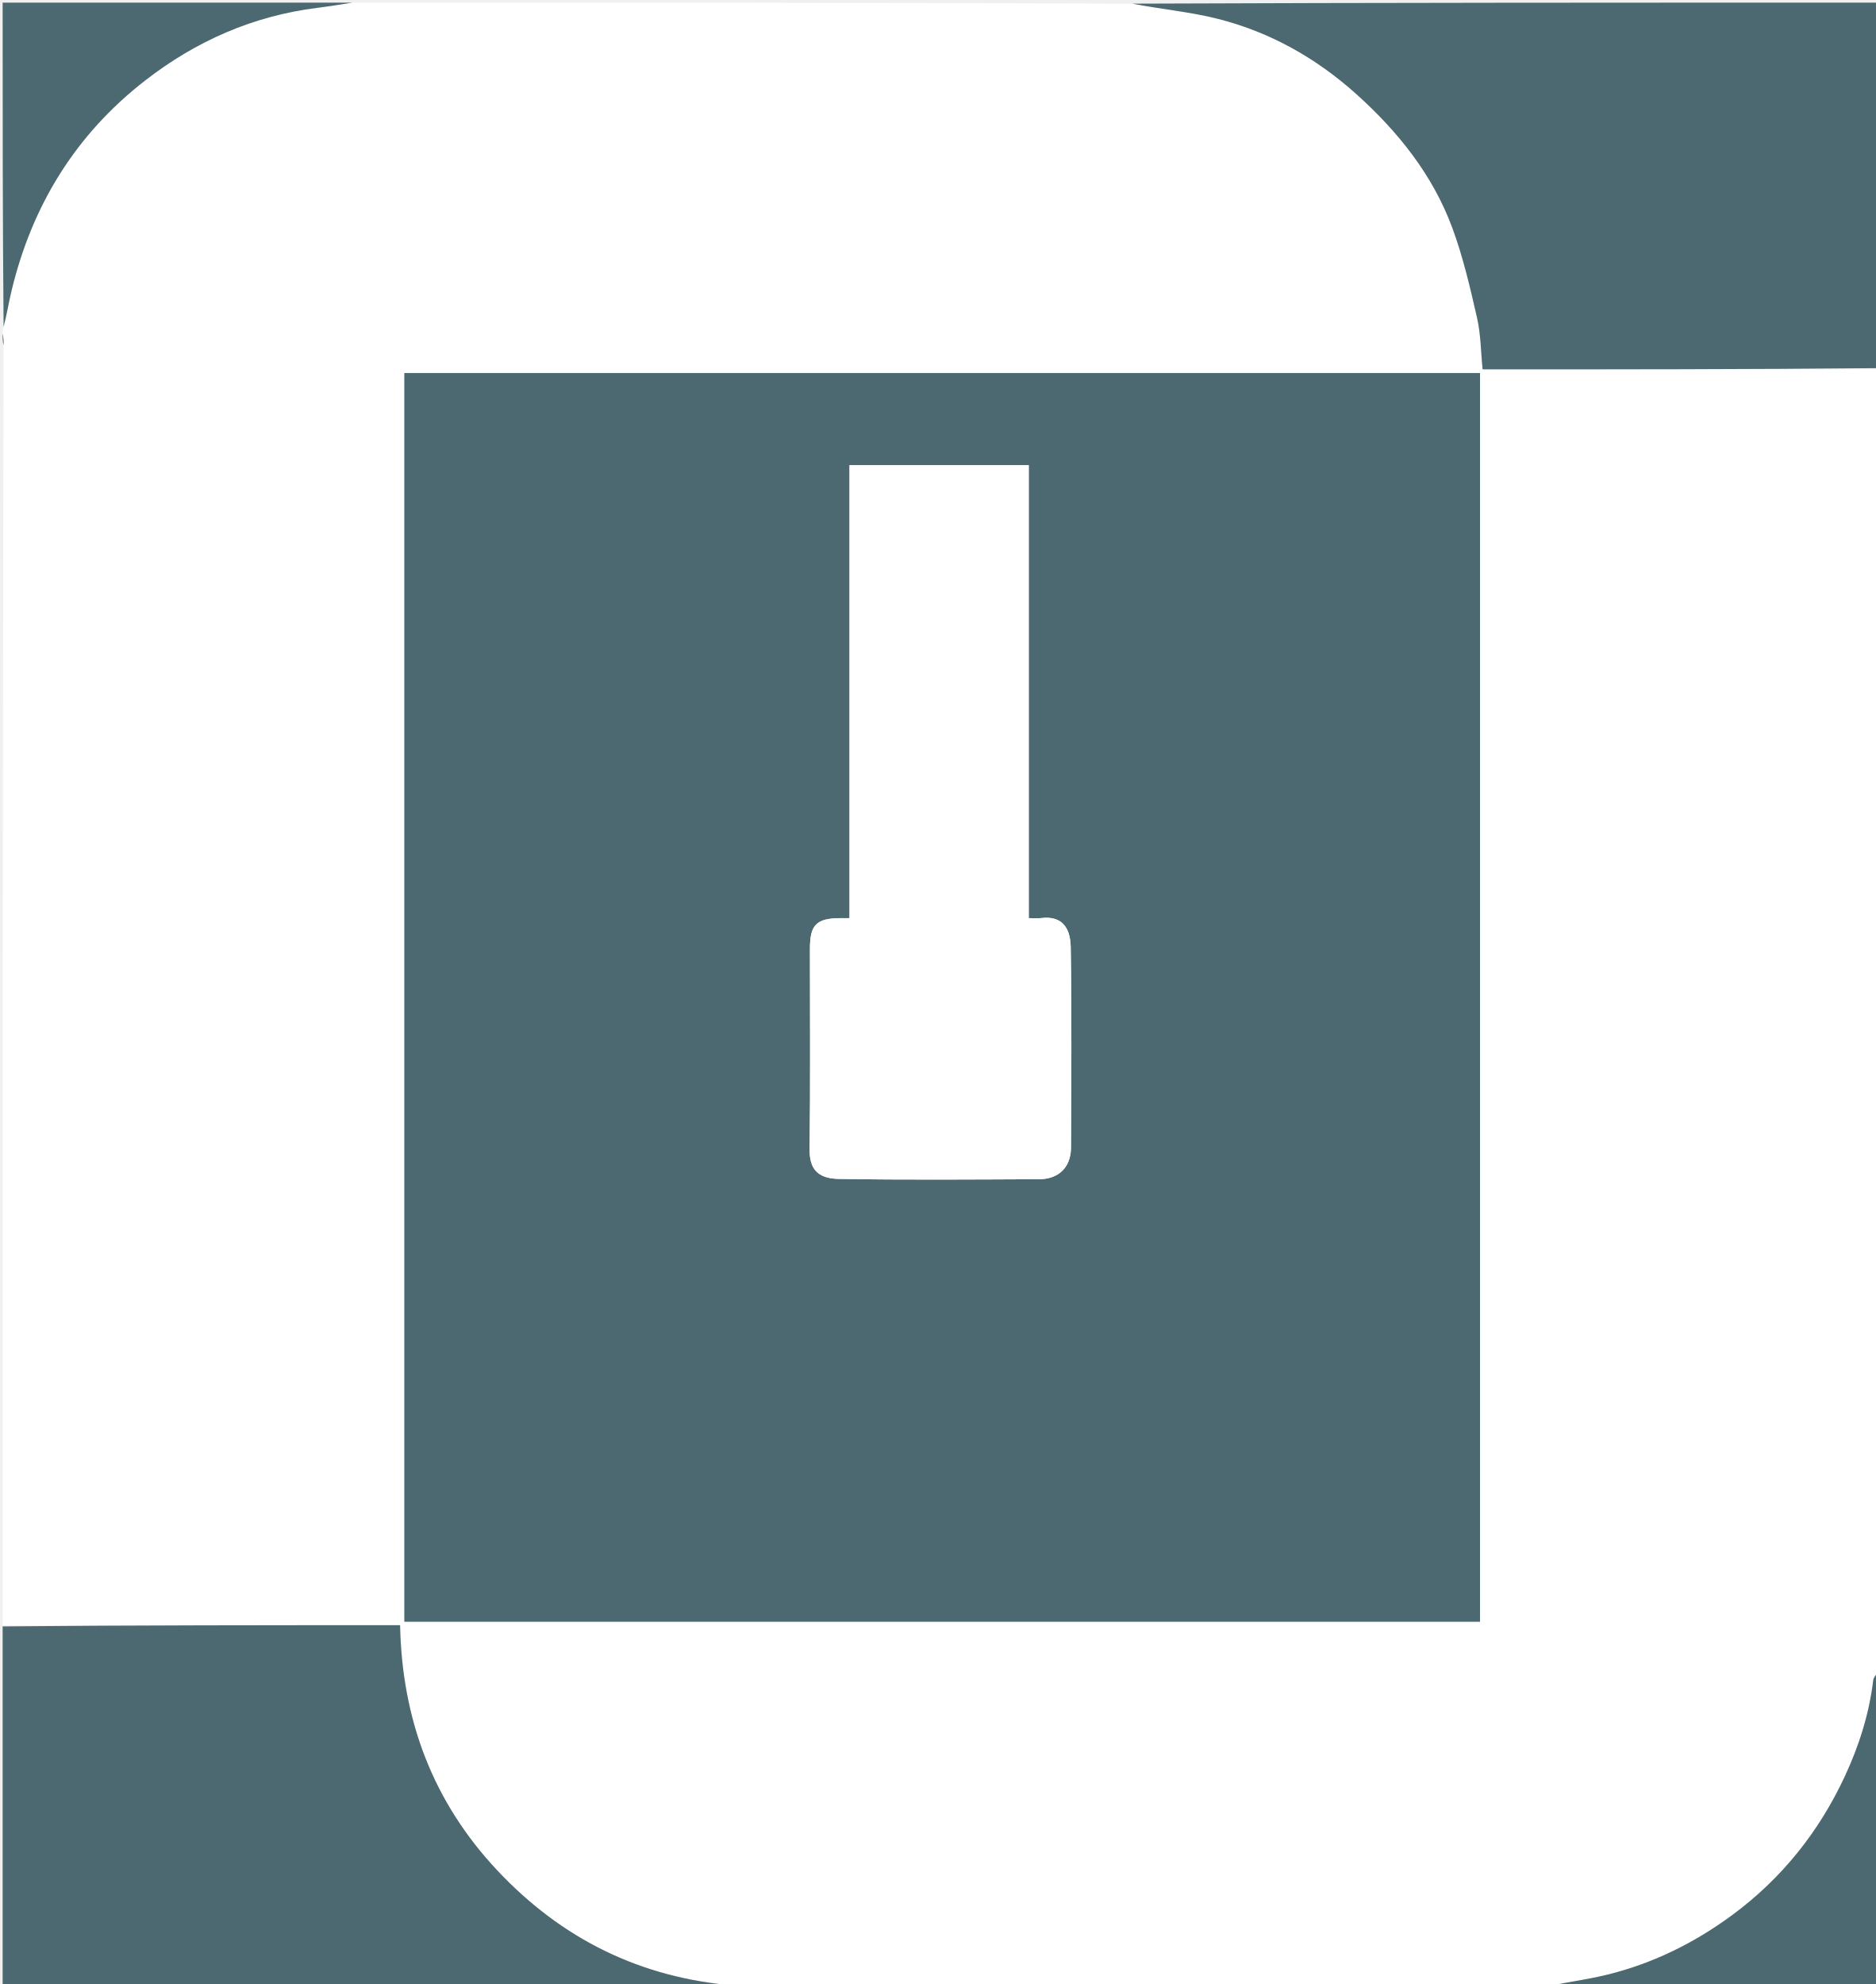
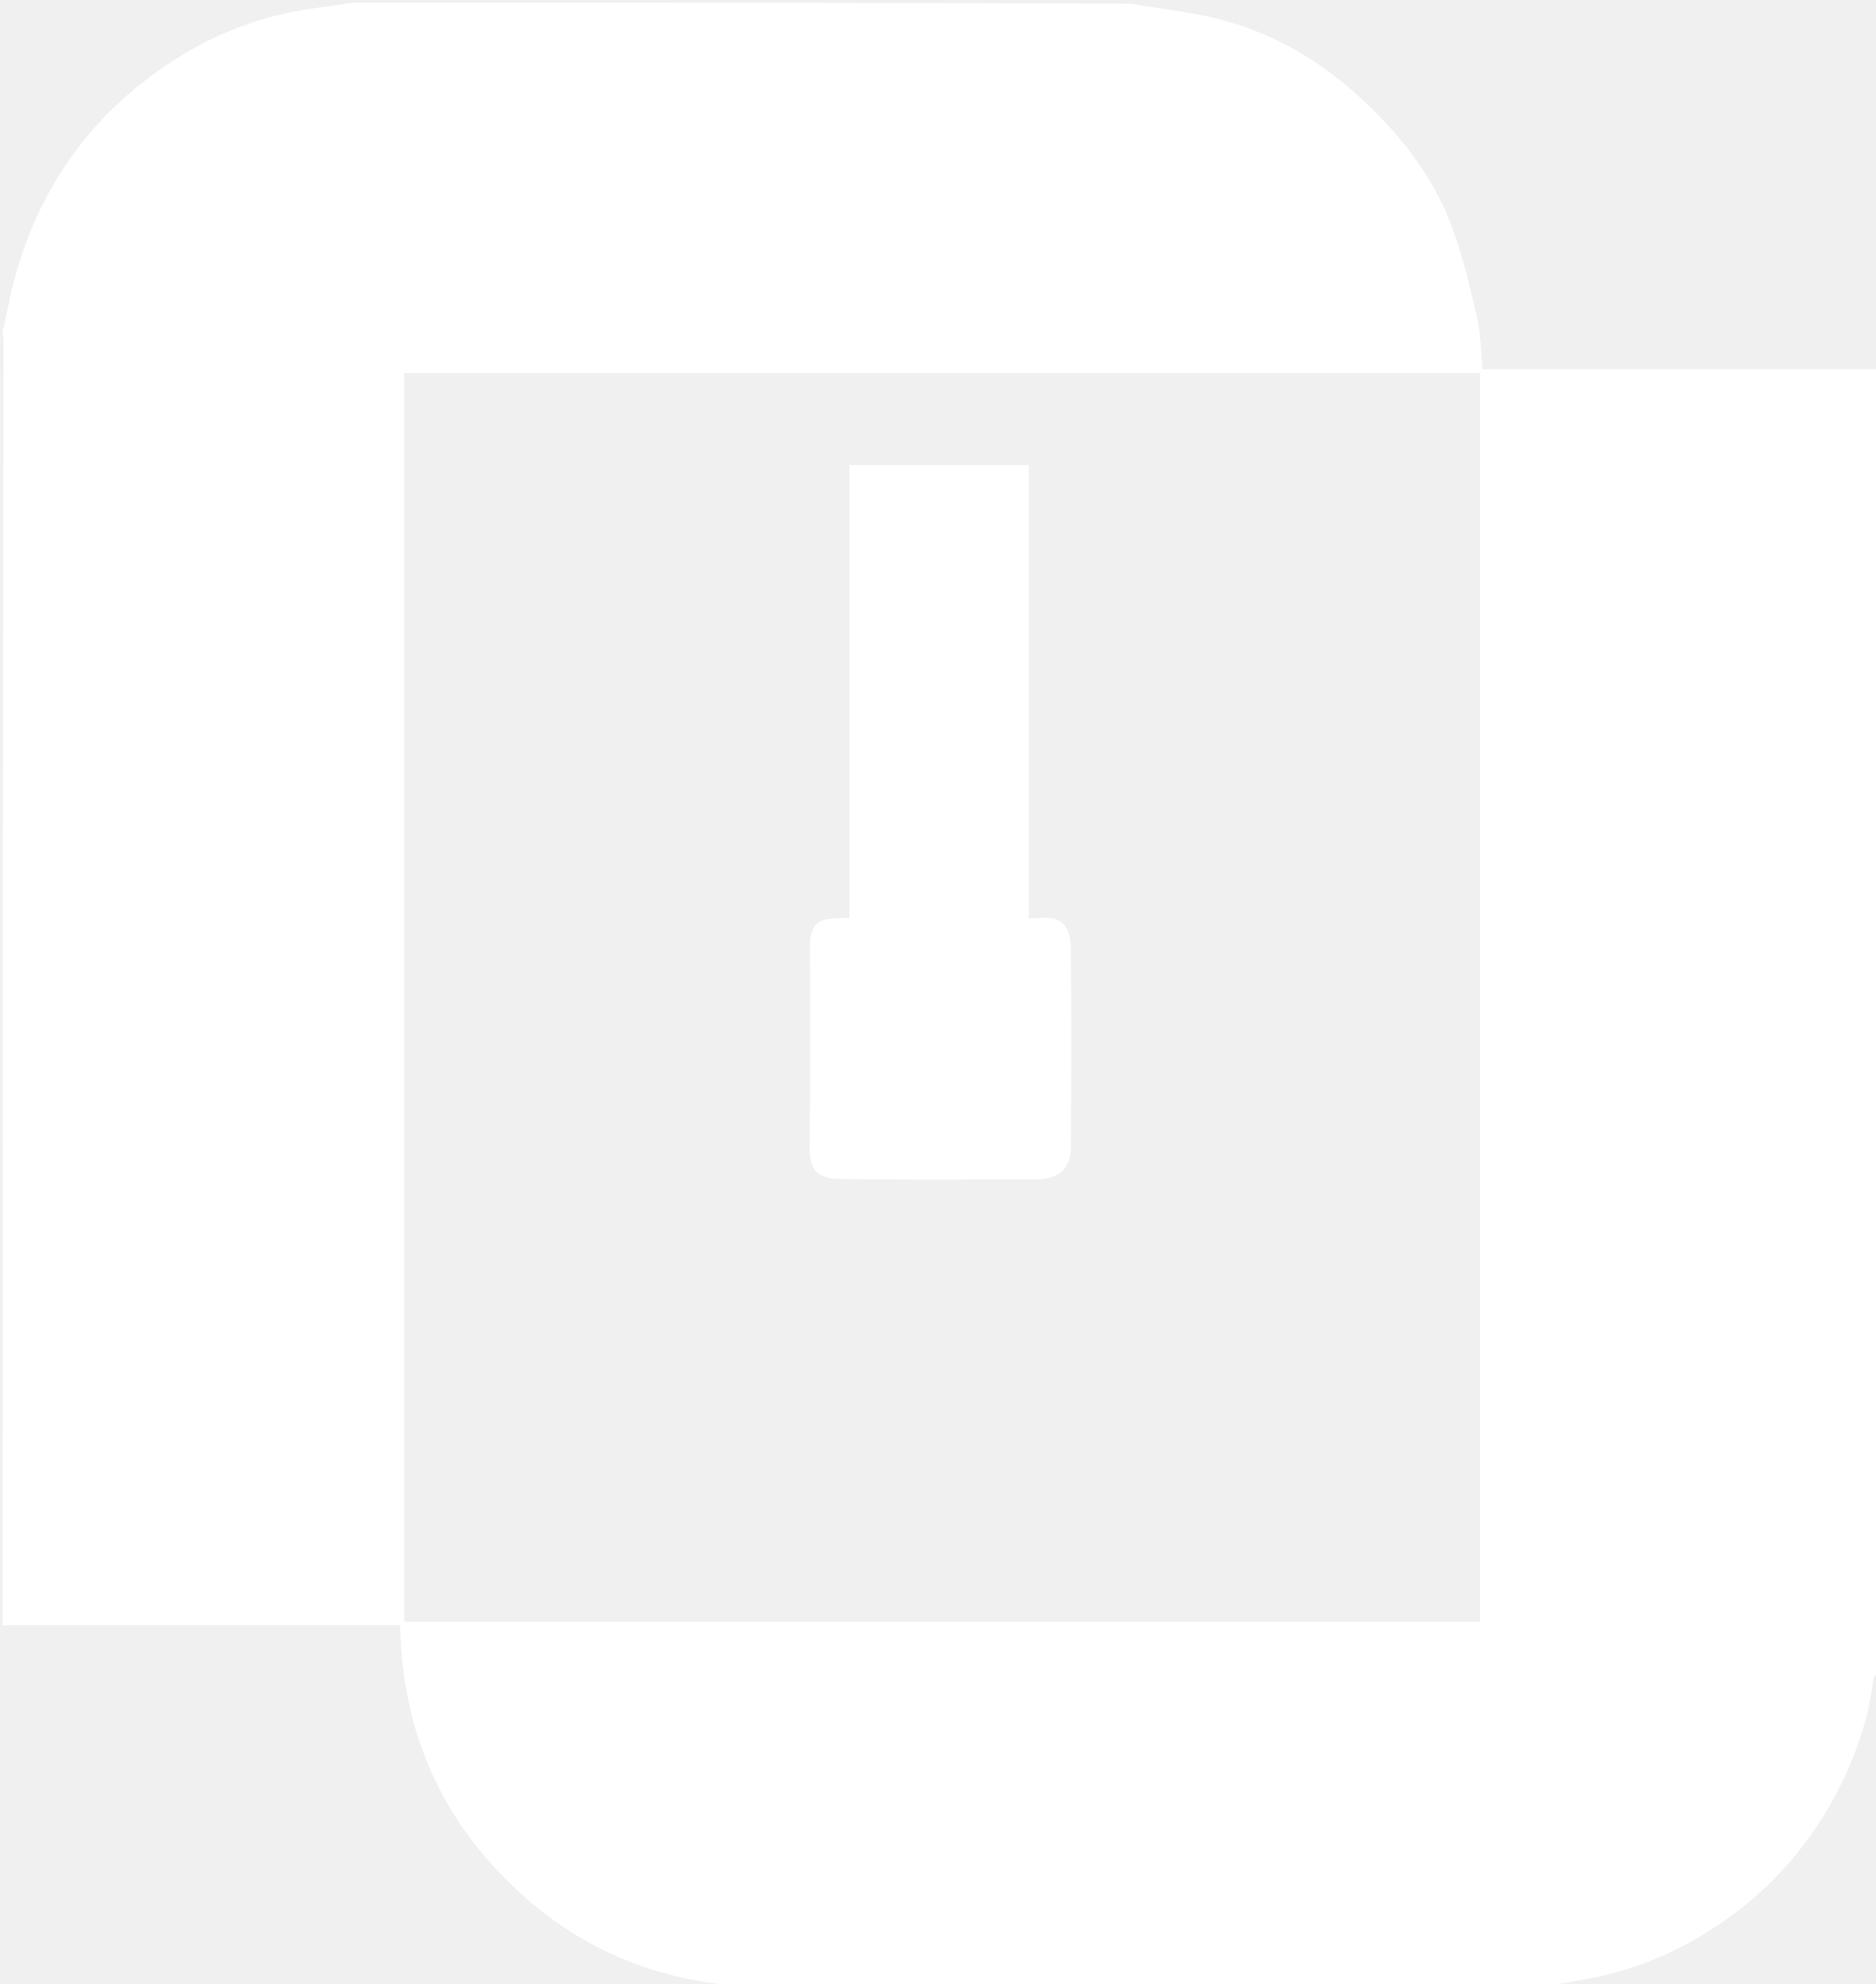
<svg xmlns="http://www.w3.org/2000/svg" version="1.1" id="Layer_1" x="0px" y="0px" width="100%" viewBox="0 0 711 752" enable-background="new 0 0 711 752" xml:space="preserve">
  <path fill="#FFFFFF" opacity="1" stroke="none" d=" M712,631   C712,631.75 712,632.5 711.629,633.757   C710.841,635.112 710.155,635.929 710.049,636.815   C708.525,649.525 704.704,661.589 699.352,673.124   C689.518,694.322 675.292,712.104 656.445,725.977   C640.126,737.988 622.083,746.312 602.045,749.999   C596.372,751.043 590.682,752.002 585,753   C483.31,753 381.62,753 279.272,752.618   C242.826,749.793 212.938,734.947 188.51,708.962   C164.06,682.951 152.364,651.718 151.653,616   C101.222,616 51.111,616 1,616   C1,454.643 1,293.287 1.351,131.326   C1.467,129.147 1.234,127.574 1,126   C1,125.556 1,125.111 1.361,124.179   C2.588,119.234 3.289,114.736 4.346,110.323   C12.099,77.957 28.558,51.07 54.968,30.551   C74.254,15.566 95.877,6.036 120.225,2.976   C124.827,2.398 129.409,1.663 134,1   C232.023,1 330.047,1 428.732,1.384   C440.172,3.51 451.146,4.483 461.687,7.159   C481.42,12.168 498.864,21.99 514.016,35.585   C529.842,49.784 543.005,66.169 550.457,86.262   C554.552,97.303 557.23,108.92 559.862,120.434   C561.297,126.712 561.302,133.317 561.975,140   C612.392,140 662.196,140 712,140   C712,302.357 712,464.713 711.676,627.64   C711.568,629.14 711.784,630.07 712,631  M561,295.5   C561,244.079 561,192.659 561,141.388   C424.593,141.388 288.872,141.388 153.255,141.388   C153.255,299.378 153.255,456.98 153.255,614.701   C289.23,614.701 424.951,614.701 561,614.701   C561,508.435 561,402.467 561,295.5  z" />
-   <path fill="#4C6971" opacity="1" stroke="none" d=" M712,139.531   C662.196,140 612.392,140 561.975,140   C561.302,133.317 561.297,126.712 559.862,120.434   C557.23,108.92 554.552,97.303 550.457,86.262   C543.005,66.169 529.842,49.784 514.016,35.585   C498.864,21.99 481.42,12.168 461.687,7.159   C451.146,4.483 440.172,3.51 429.197,1.384   C523.235,1 617.471,1 712,1   C712,47.02 712,93.042 712,139.531  z" />
-   <path fill="#4C6971" opacity="1" stroke="none" d=" M1,616.469   C51.111,616 101.222,616 151.653,616   C152.364,651.718 164.06,682.951 188.51,708.962   C212.938,734.947 242.826,749.793 278.807,752.618   C186.431,753 93.862,753 1,753   C1,707.646 1,662.292 1,616.469  z" />
-   <path fill="#4C6971" opacity="1" stroke="none" d=" M133.531,1   C129.409,1.663 124.827,2.398 120.225,2.976   C95.877,6.036 74.254,15.566 54.968,30.551   C28.558,51.07 12.099,77.957 4.346,110.323   C3.289,114.736 2.588,119.234 1.361,123.846   C1,83.07 1,42.14 1,1   C45.021,1 89.042,1 133.531,1  z" />
-   <path fill="#4C6971" opacity="1" stroke="none" d=" M585.469,753   C590.682,752.002 596.372,751.043 602.045,749.999   C622.083,746.312 640.126,737.988 656.445,725.977   C675.292,712.104 689.518,694.322 699.352,673.124   C704.704,661.589 708.525,649.525 710.049,636.815   C710.155,635.929 710.841,635.112 711.629,634.132   C712,673.596 712,713.192 712,753   C669.979,753 627.958,753 585.469,753  z" />
-   <path fill="#4C6971" opacity="1" stroke="none" d=" M1,126.417   C1.234,127.574 1.467,129.147 1.351,130.861   C1,129.611 1,128.222 1,126.417  z" />
-   <path fill="#4C6971" opacity="1" stroke="none" d=" M712,630.625   C711.784,630.07 711.568,629.14 711.676,628.105   C712,628.75 712,629.5 712,630.625  z" />
-   <path fill="#4C6971" opacity="1" stroke="none" d=" M561,296   C561,402.467 561,508.435 561,614.701   C424.951,614.701 289.23,614.701 153.255,614.701   C153.255,456.98 153.255,299.378 153.255,141.388   C288.872,141.388 424.593,141.388 561,141.388   C561,192.659 561,244.079 561,296  M322,207.5   C322,254.242 322,300.985 322,348   C320.409,348 319.431,347.991 318.453,348.001   C309.387,348.097 307,350.531 307,359.677   C307,384.995 307.182,410.316 306.885,435.631   C306.8,442.869 309.726,446.708 317.957,446.845   C343.268,447.269 368.592,447.063 393.91,446.96   C401.312,446.93 405.92,442.398 405.954,435.025   C406.072,409.707 406.258,384.384 405.855,359.072   C405.719,350.557 401.611,347.159 394.745,347.975   C393.319,348.145 391.855,348 389.942,348   C389.942,290.466 389.942,233.428 389.942,176.302   C367.084,176.302 344.703,176.302 322,176.302   C322,186.567 322,196.534 322,207.5  z" />
-   <path fill="#FFFFFF" opacity="1" stroke="none" d=" M322,207   C322,196.534 322,186.567 322,176.302   C344.703,176.302 367.084,176.302 389.942,176.302   C389.942,233.428 389.942,290.466 389.942,348   C391.855,348 393.319,348.145 394.745,347.975   C401.611,347.159 405.719,350.557 405.855,359.072   C406.258,384.384 406.072,409.707 405.954,435.025   C405.92,442.398 401.312,446.93 393.91,446.96   C368.592,447.063 343.268,447.269 317.957,446.845   C309.726,446.708 306.8,442.869 306.885,435.631   C307.182,410.316 307,384.995 307,359.677   C307,350.531 309.387,348.097 318.453,348.001   C319.431,347.991 320.409,348 322,348   C322,300.985 322,254.242 322,207  z" />
+   <path fill="#4C6971" opacity="0" stroke="none" d=" M712,139.531   C662.196,140 612.392,140 561.975,140   C561.302,133.317 561.297,126.712 559.862,120.434   C557.23,108.92 554.552,97.303 550.457,86.262   C543.005,66.169 529.842,49.784 514.016,35.585   C498.864,21.99 481.42,12.168 461.687,7.159   C451.146,4.483 440.172,3.51 429.197,1.384   C523.235,1 617.471,1 712,1   C712,47.02 712,93.042 712,139.531  z" />
+   <path fill="#4C6971" opacity="0" stroke="none" d=" M1,616.469   C51.111,616 101.222,616 151.653,616   C152.364,651.718 164.06,682.951 188.51,708.962   C212.938,734.947 242.826,749.793 278.807,752.618   C186.431,753 93.862,753 1,753   C1,707.646 1,662.292 1,616.469  z" />
+   <path fill="#4C6971" opacity="0" stroke="none" d=" M133.531,1   C129.409,1.663 124.827,2.398 120.225,2.976   C95.877,6.036 74.254,15.566 54.968,30.551   C28.558,51.07 12.099,77.957 4.346,110.323   C3.289,114.736 2.588,119.234 1.361,123.846   C1,83.07 1,42.14 1,1   C45.021,1 89.042,1 133.531,1  z" />
+   <path fill="#4C6971" opacity="0" stroke="none" d=" M585.469,753   C590.682,752.002 596.372,751.043 602.045,749.999   C622.083,746.312 640.126,737.988 656.445,725.977   C675.292,712.104 689.518,694.322 699.352,673.124   C704.704,661.589 708.525,649.525 710.049,636.815   C710.155,635.929 710.841,635.112 711.629,634.132   C712,673.596 712,713.192 712,753   C669.979,753 627.958,753 585.469,753  z" />
+   <path fill="#4C6971" opacity="0" stroke="none" d=" M1,126.417   C1.234,127.574 1.467,129.147 1.351,130.861   C1,129.611 1,128.222 1,126.417  z" />
+   <path fill="#4C6971" opacity="0" stroke="none" d=" M712,630.625   C711.784,630.07 711.568,629.14 711.676,628.105   C712,628.75 712,629.5 712,630.625  z" />
+   <path fill="#4C6971" opacity="0" stroke="none" d=" M561,296   C561,402.467 561,508.435 561,614.701   C424.951,614.701 289.23,614.701 153.255,614.701   C153.255,456.98 153.255,299.378 153.255,141.388   C288.872,141.388 424.593,141.388 561,141.388   C561,192.659 561,244.079 561,296  M322,207.5   C322,254.242 322,300.985 322,348   C320.409,348 319.431,347.991 318.453,348.001   C309.387,348.097 307,350.531 307,359.677   C307,384.995 307.182,410.316 306.885,435.631   C306.8,442.869 309.726,446.708 317.957,446.845   C343.268,447.269 368.592,447.063 393.91,446.96   C401.312,446.93 405.92,442.398 405.954,435.025   C406.072,409.707 406.258,384.384 405.855,359.072   C405.719,350.557 401.611,347.159 394.745,347.975   C393.319,348.145 391.855,348 389.942,348   C389.942,290.466 389.942,233.428 389.942,176.302   C367.084,176.302 344.703,176.302 322,176.302   C322,186.567 322,196.534 322,207.5  z" />
+   <path fill="#FFFFFF" opacity="1.0" stroke="none" d=" M322,207   C322,196.534 322,186.567 322,176.302   C344.703,176.302 367.084,176.302 389.942,176.302   C389.942,233.428 389.942,290.466 389.942,348   C391.855,348 393.319,348.145 394.745,347.975   C401.611,347.159 405.719,350.557 405.855,359.072   C406.258,384.384 406.072,409.707 405.954,435.025   C405.92,442.398 401.312,446.93 393.91,446.96   C368.592,447.063 343.268,447.269 317.957,446.845   C309.726,446.708 306.8,442.869 306.885,435.631   C307.182,410.316 307,384.995 307,359.677   C307,350.531 309.387,348.097 318.453,348.001   C319.431,347.991 320.409,348 322,348   C322,300.985 322,254.242 322,207  z" />
</svg>
